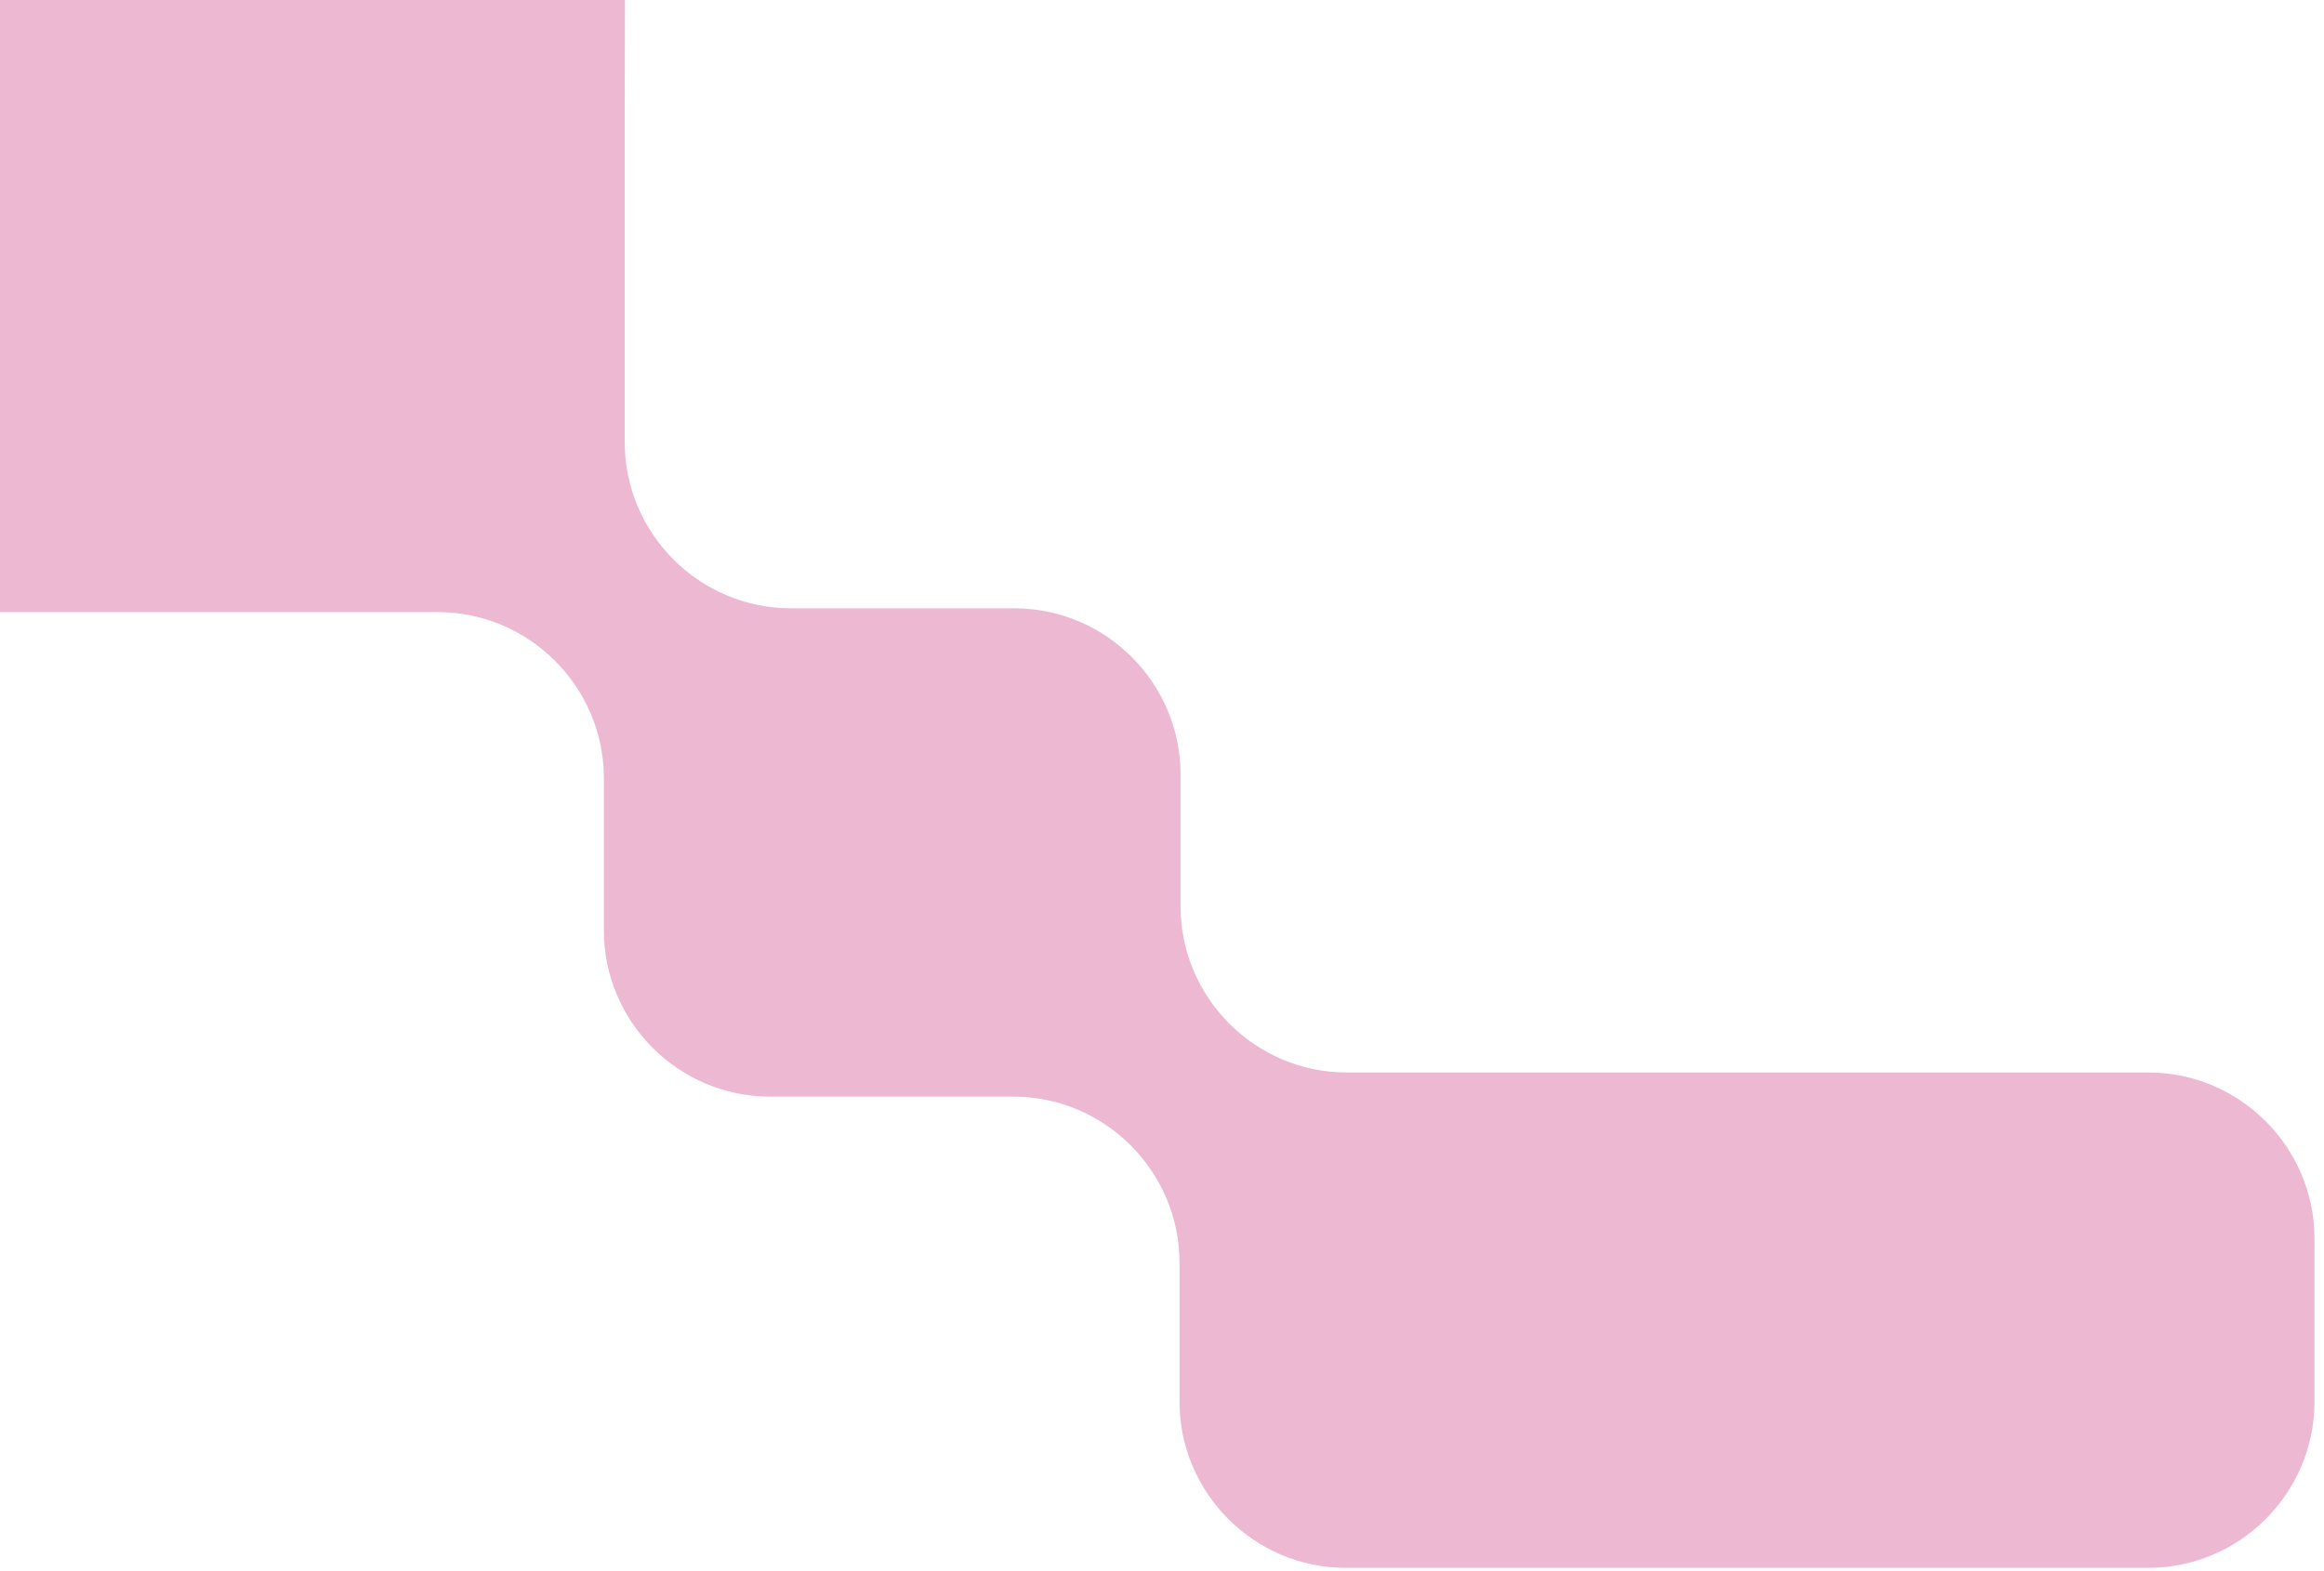
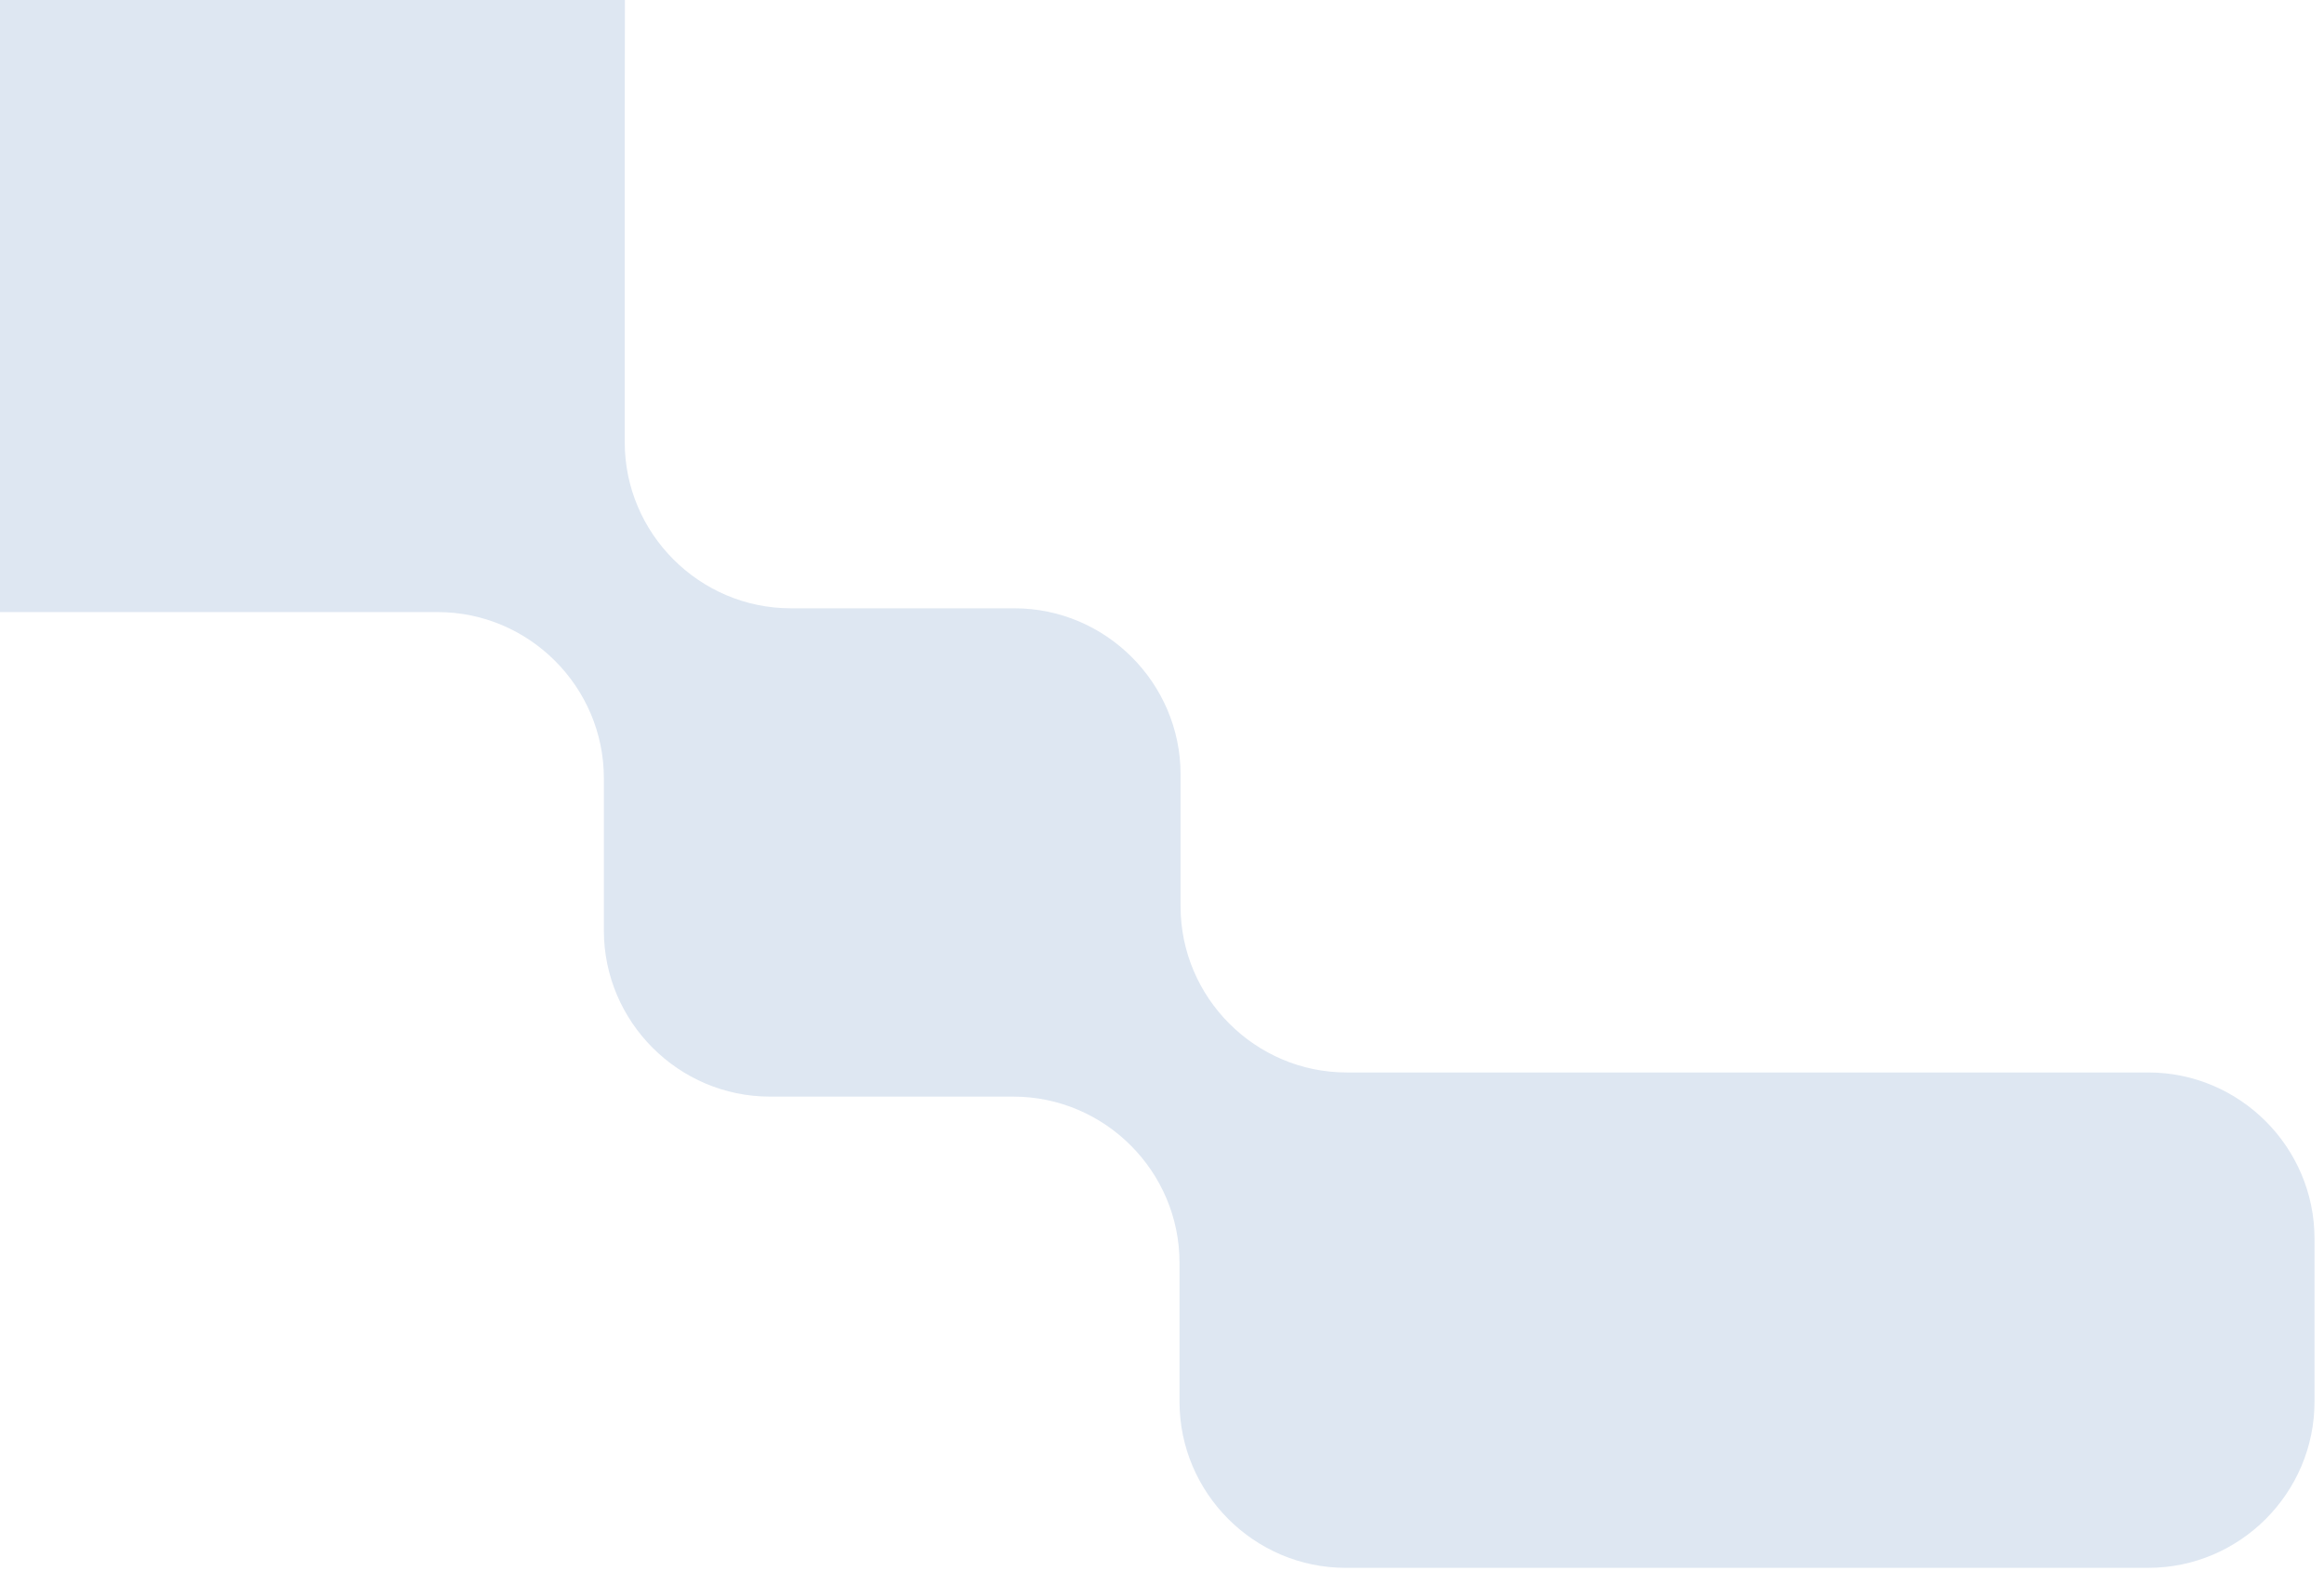
<svg xmlns="http://www.w3.org/2000/svg" width="222" height="150" viewBox="0 0 222 150" fill="none">
-   <path d="M112.774 73.978C112.774 65.25 105.633 58.109 96.905 58.109H75.546C66.818 58.109 59.677 50.968 59.677 42.24V10.328C59.677 1.6 59.71 -5.542 59.75 -5.542C59.792 -5.542 59.825 -12.683 59.825 -21.411V-38.544C59.825 -47.272 52.684 -54.413 43.956 -54.413H23.594C14.866 -54.413 7.725 -47.272 7.725 -38.544V-22.284C7.725 -13.556 0.584 -6.414 -8.144 -6.414H-40.424C-49.152 -6.414 -56.293 0.727 -56.293 9.455V39.762C-56.293 48.49 -63.434 55.632 -72.162 55.632H-92.131C-100.859 55.632 -108 62.773 -108 71.501V87.082C-108 95.81 -100.859 102.951 -92.131 102.951H-71.77C-63.042 102.951 -55.901 95.81 -55.901 87.082V74.34C-55.901 65.612 -48.76 58.471 -40.032 58.471H41.815C50.543 58.471 57.684 65.612 57.684 74.34V88.887C57.684 97.615 64.825 104.756 73.553 104.756H96.804C105.532 104.756 112.673 111.897 112.673 120.625V133.9C112.673 142.628 119.814 149.77 128.542 149.77H205.224C213.952 149.77 221.093 142.628 221.093 133.9V118.319C221.093 109.59 213.952 102.449 205.224 102.449H128.643C119.915 102.449 112.774 95.308 112.774 86.58V73.978Z" fill="#EDB9D2" />
+   <path d="M112.774 73.978C112.774 65.25 105.633 58.109 96.905 58.109H75.546C66.818 58.109 59.677 50.968 59.677 42.24V10.328C59.677 1.6 59.71 -5.542 59.75 -5.542C59.792 -5.542 59.825 -12.683 59.825 -21.411V-38.544C59.825 -47.272 52.684 -54.413 43.956 -54.413H23.594C14.866 -54.413 7.725 -47.272 7.725 -38.544V-22.284C7.725 -13.556 0.584 -6.414 -8.144 -6.414H-40.424C-49.152 -6.414 -56.293 0.727 -56.293 9.455V39.762C-56.293 48.49 -63.434 55.632 -72.162 55.632H-92.131C-100.859 55.632 -108 62.773 -108 71.501V87.082C-108 95.81 -100.859 102.951 -92.131 102.951H-71.77C-63.042 102.951 -55.901 95.81 -55.901 87.082V74.34C-55.901 65.612 -48.76 58.471 -40.032 58.471H41.815C50.543 58.471 57.684 65.612 57.684 74.34V88.887C57.684 97.615 64.825 104.756 73.553 104.756H96.804C105.532 104.756 112.673 111.897 112.673 120.625V133.9C112.673 142.628 119.814 149.77 128.542 149.77H205.224C213.952 149.77 221.093 142.628 221.093 133.9V118.319C221.093 109.59 213.952 102.449 205.224 102.449H128.643C119.915 102.449 112.774 95.308 112.774 86.58V73.978Z" fill="#dee7f2" />
</svg>
